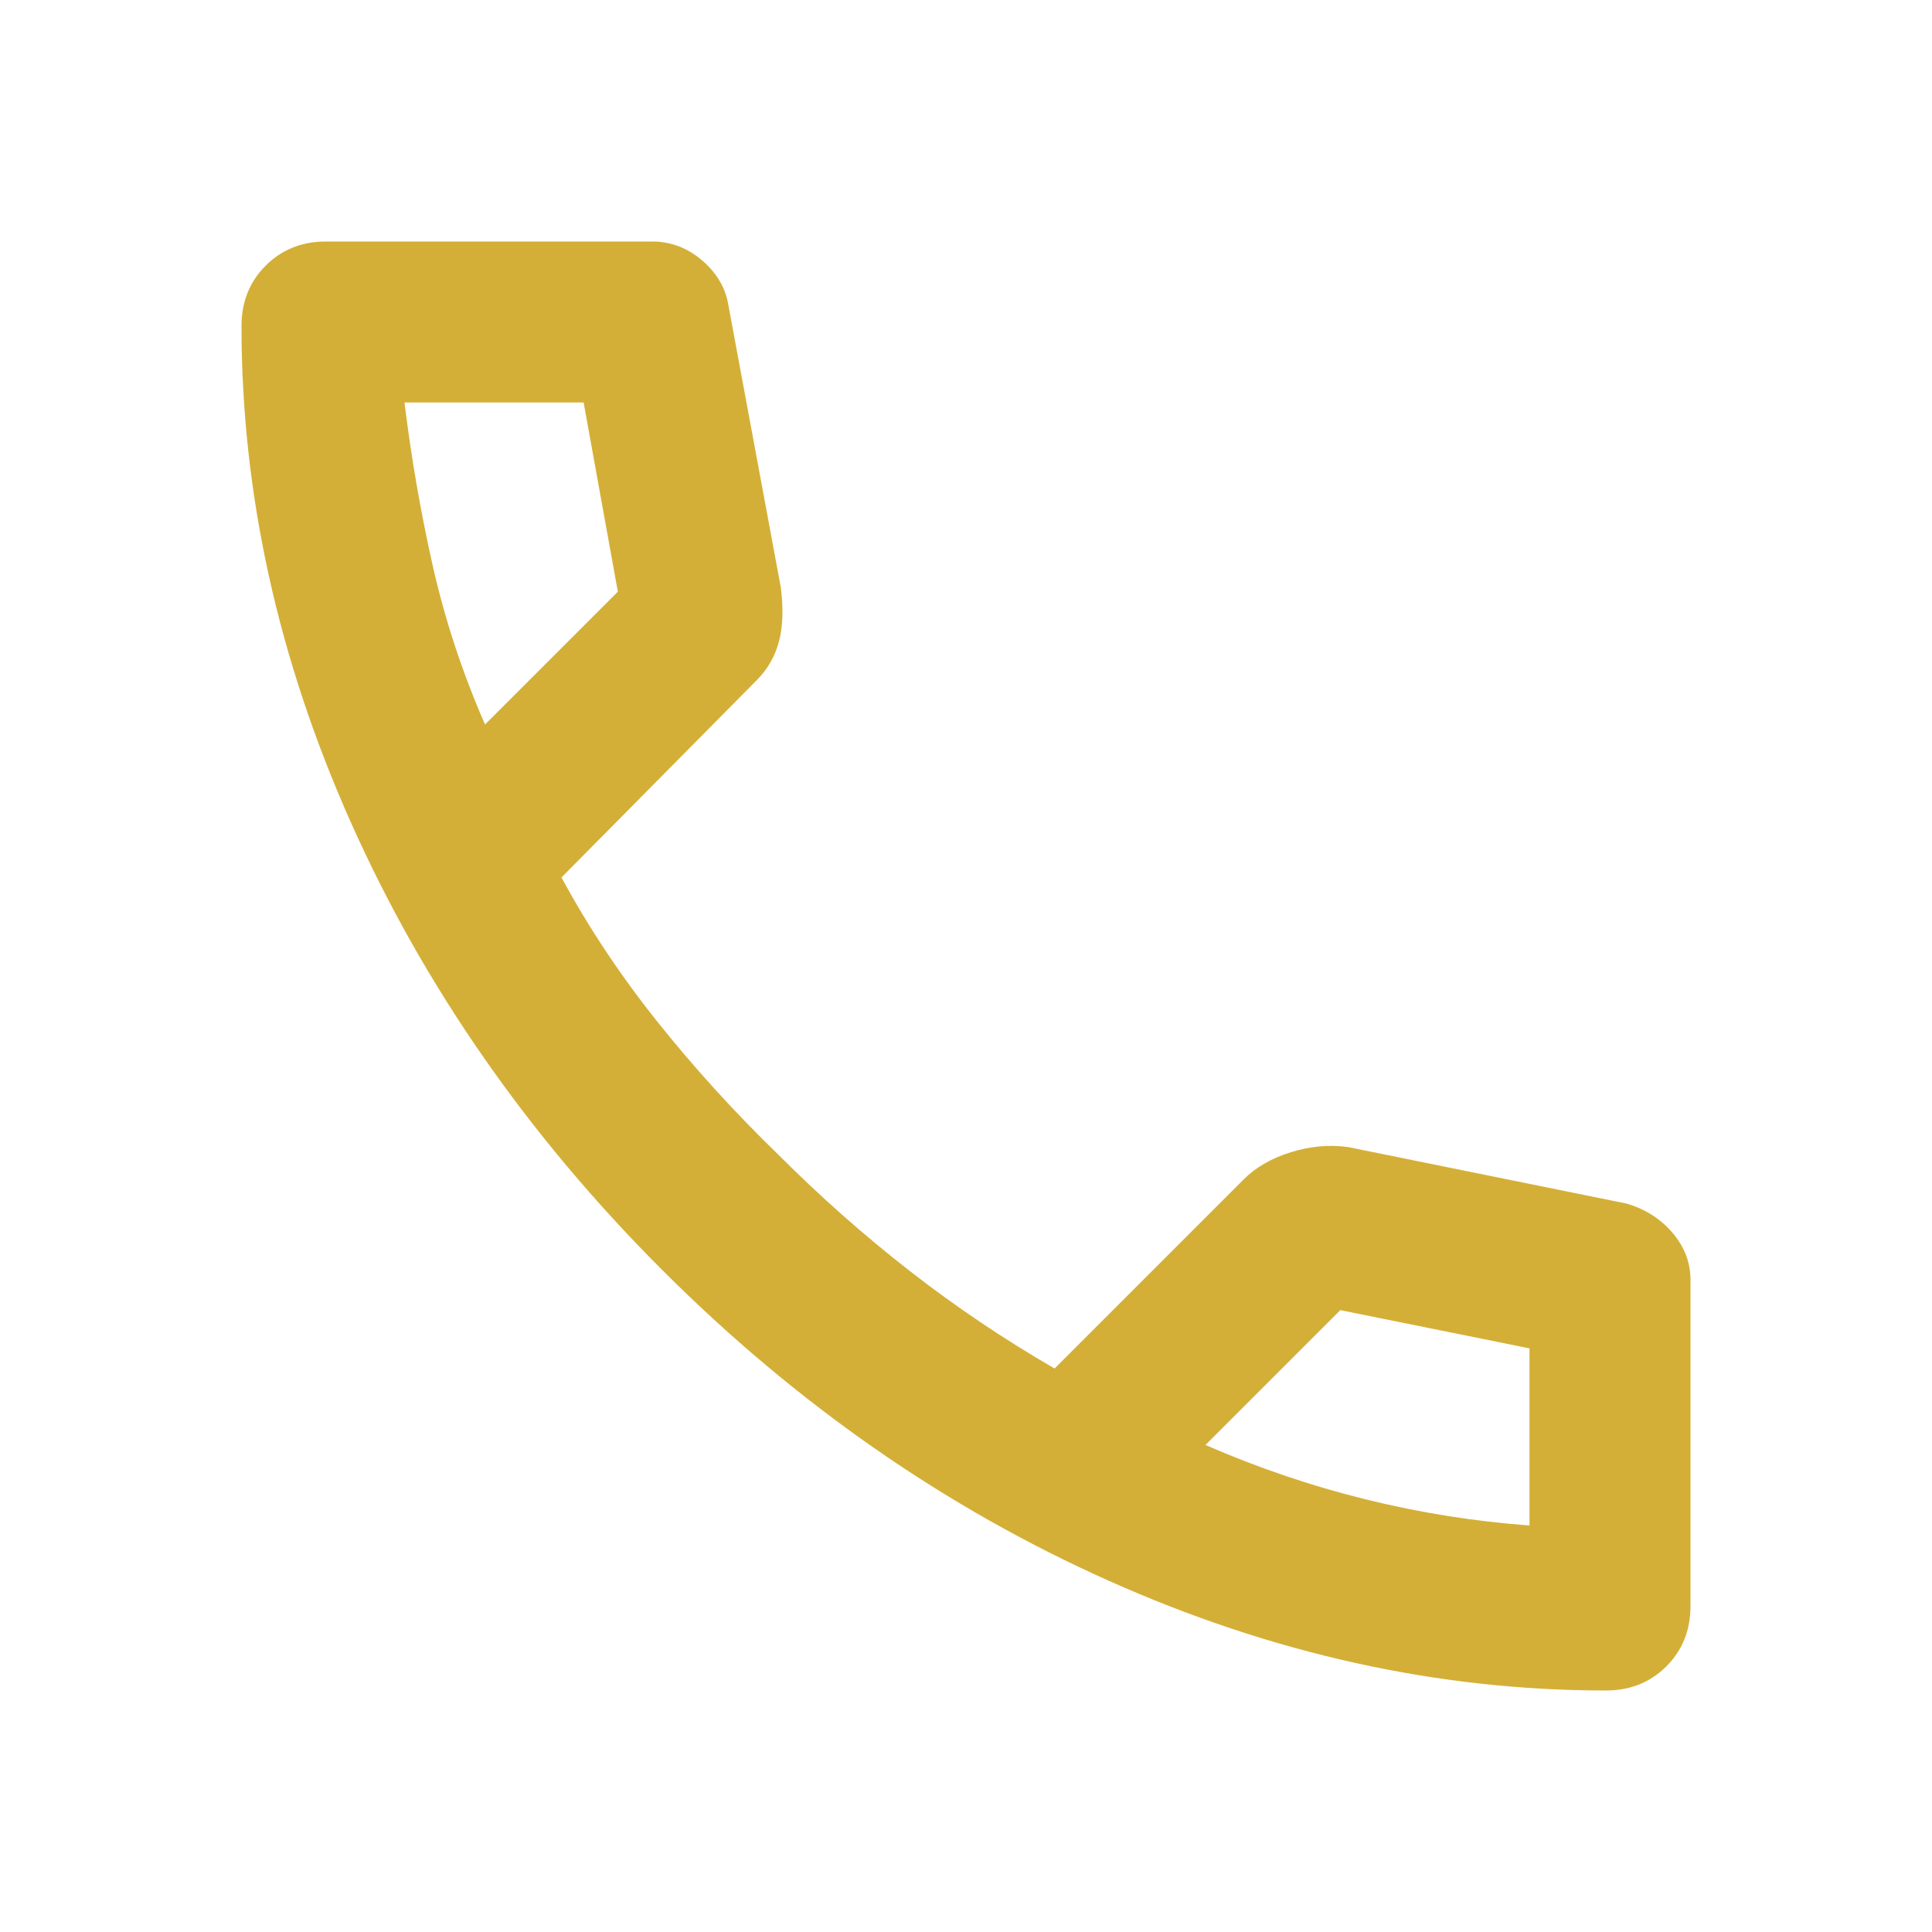
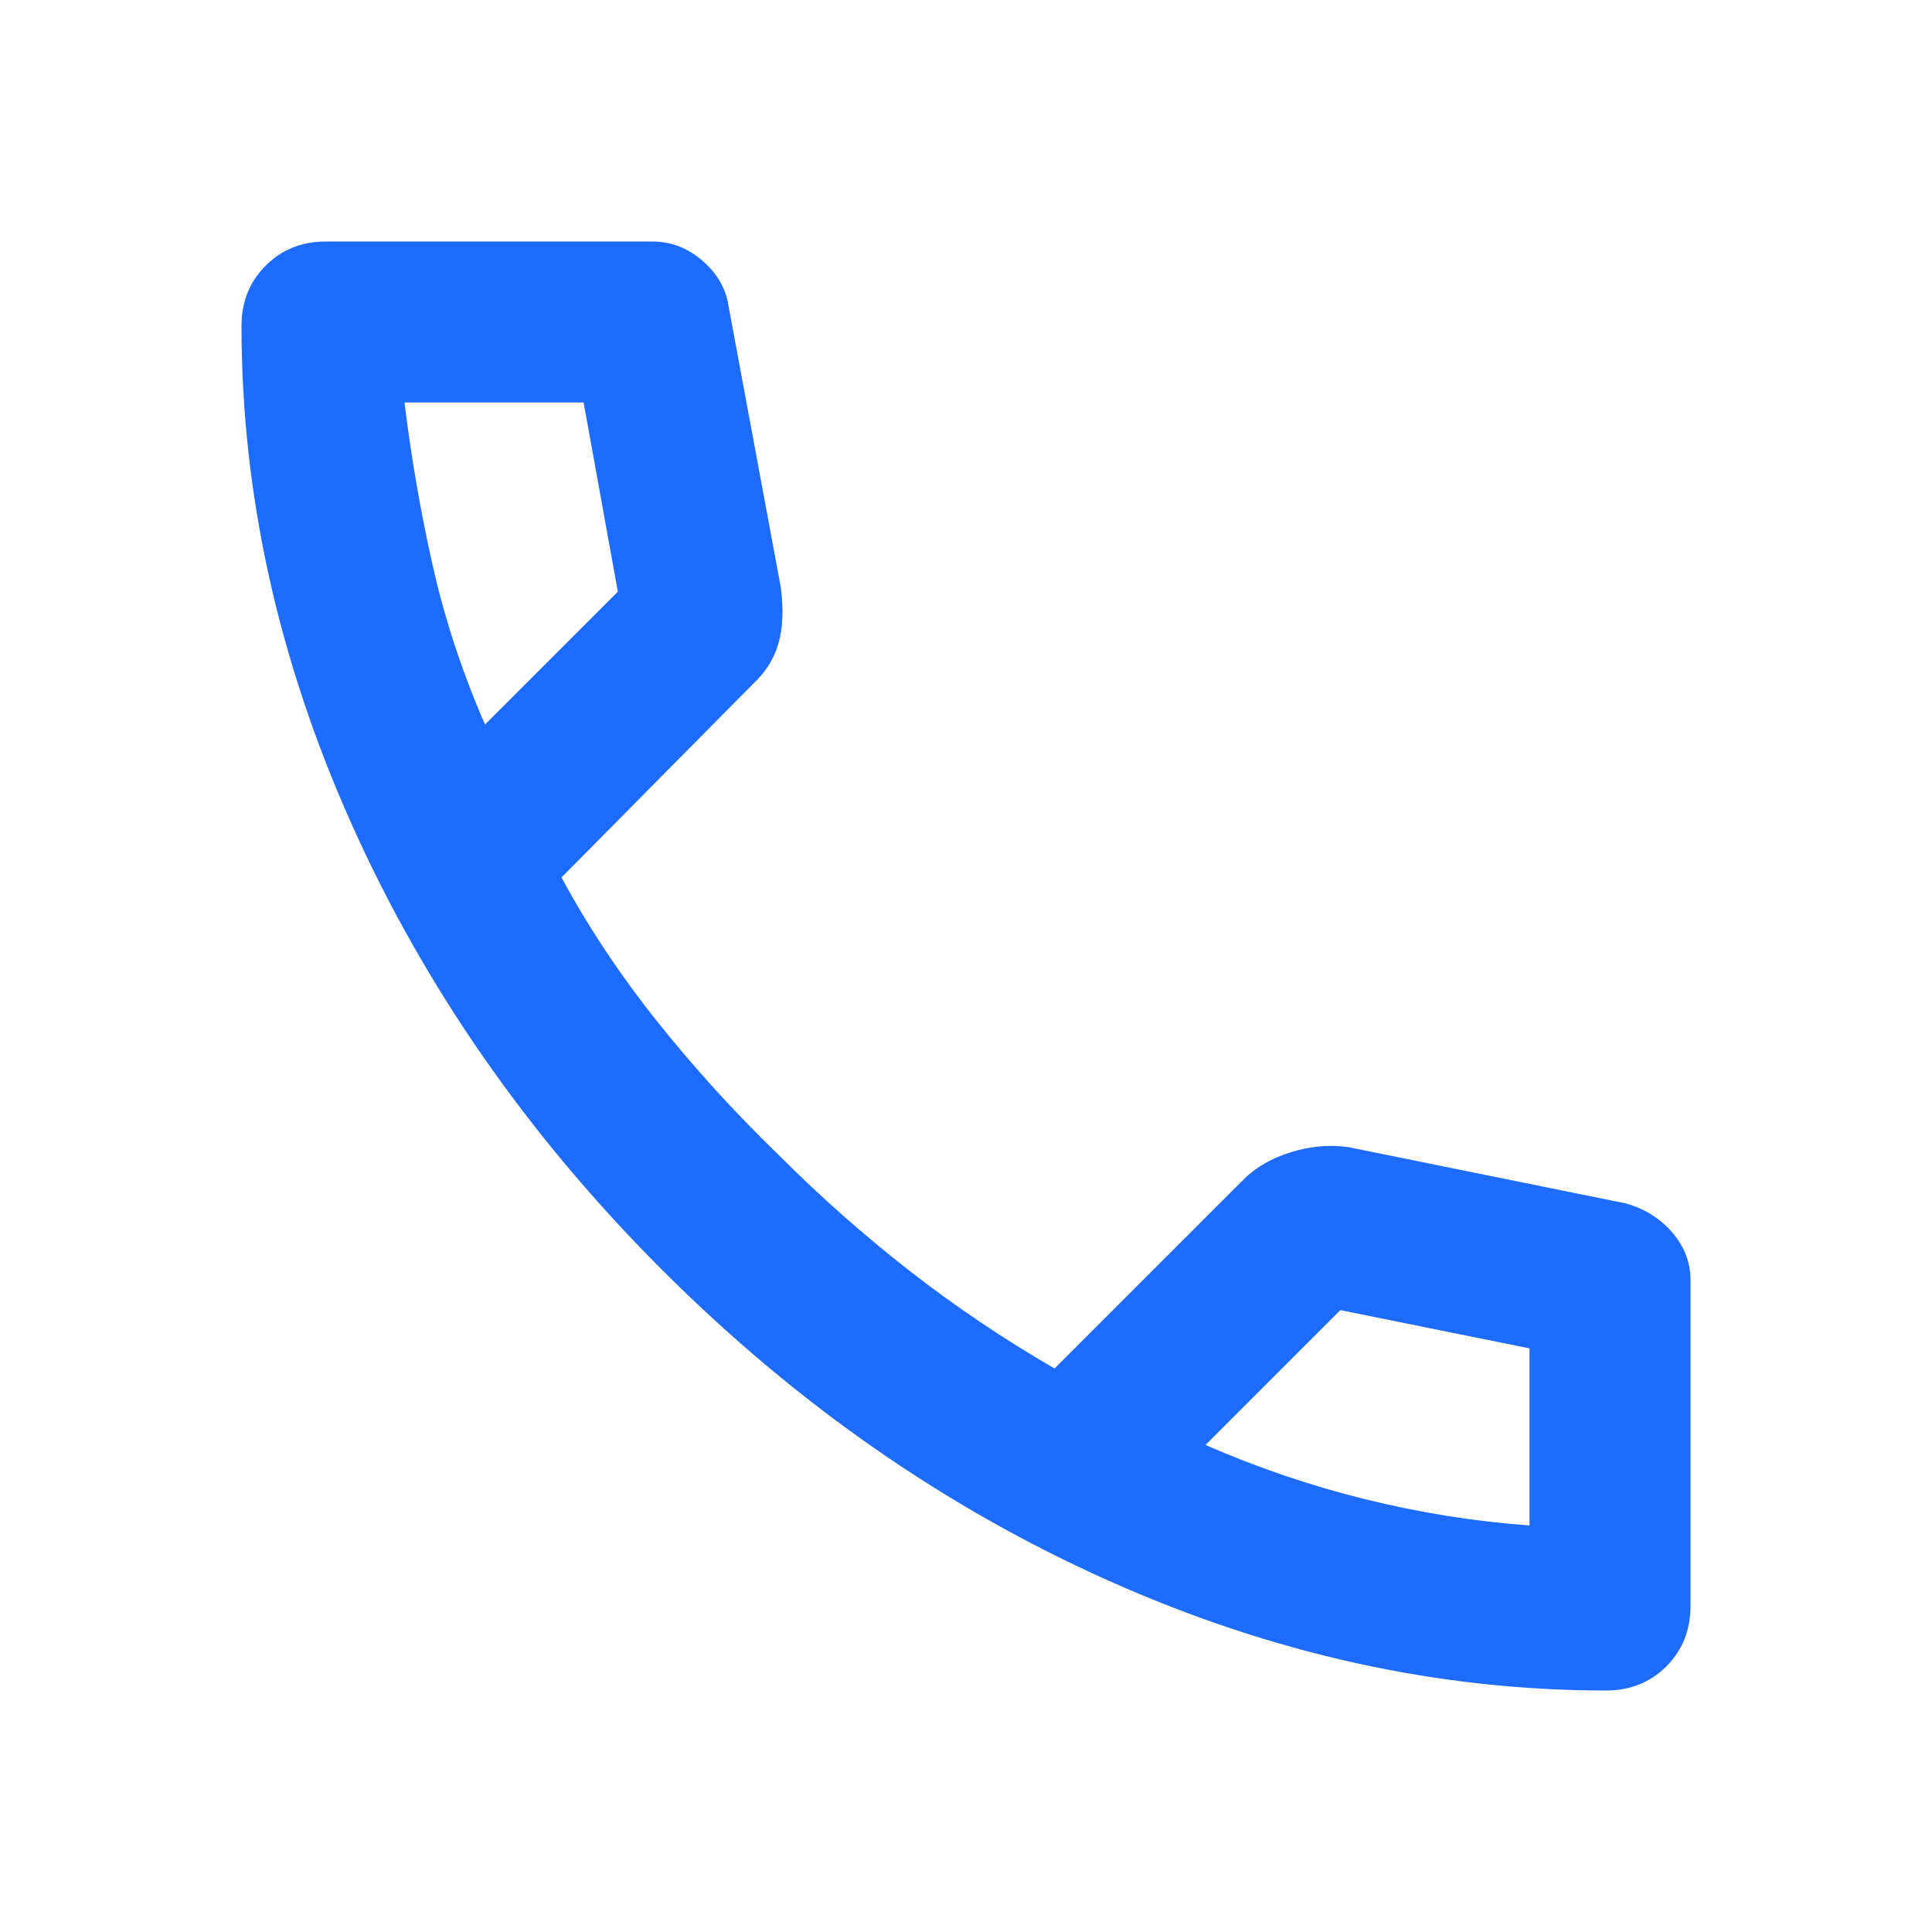
- <svg xmlns="http://www.w3.org/2000/svg" height="24px" viewBox="0 -960 960 960" width="24px" fill="#D4AF37">
+ <svg xmlns="http://www.w3.org/2000/svg" height="24px" viewBox="0 -960 960 960" width="24px" fill="#1E6BFF">
  <path d="M798-120q-125 0-247-54.5T329-329Q229-429 174.5-551T120-798q0-18 12-30t30-12h162q14 0 25 9.5t13 22.5l26 140q2 16-1 27t-11 19l-97 98q20 37 47.5 71.5T387-386q31 31 65 57.5t72 48.5l94-94q9-9 23.5-13.5T670-390l138 28q14 4 23 14.5t9 23.5v162q0 18-12 30t-30 12ZM241-600l66-66-17-94h-89q5 41 14 81t26 79Zm358 358q39 17 79.5 27t81.5 13v-88l-94-19-67 67ZM241-600Zm358 358Z" />
</svg>
